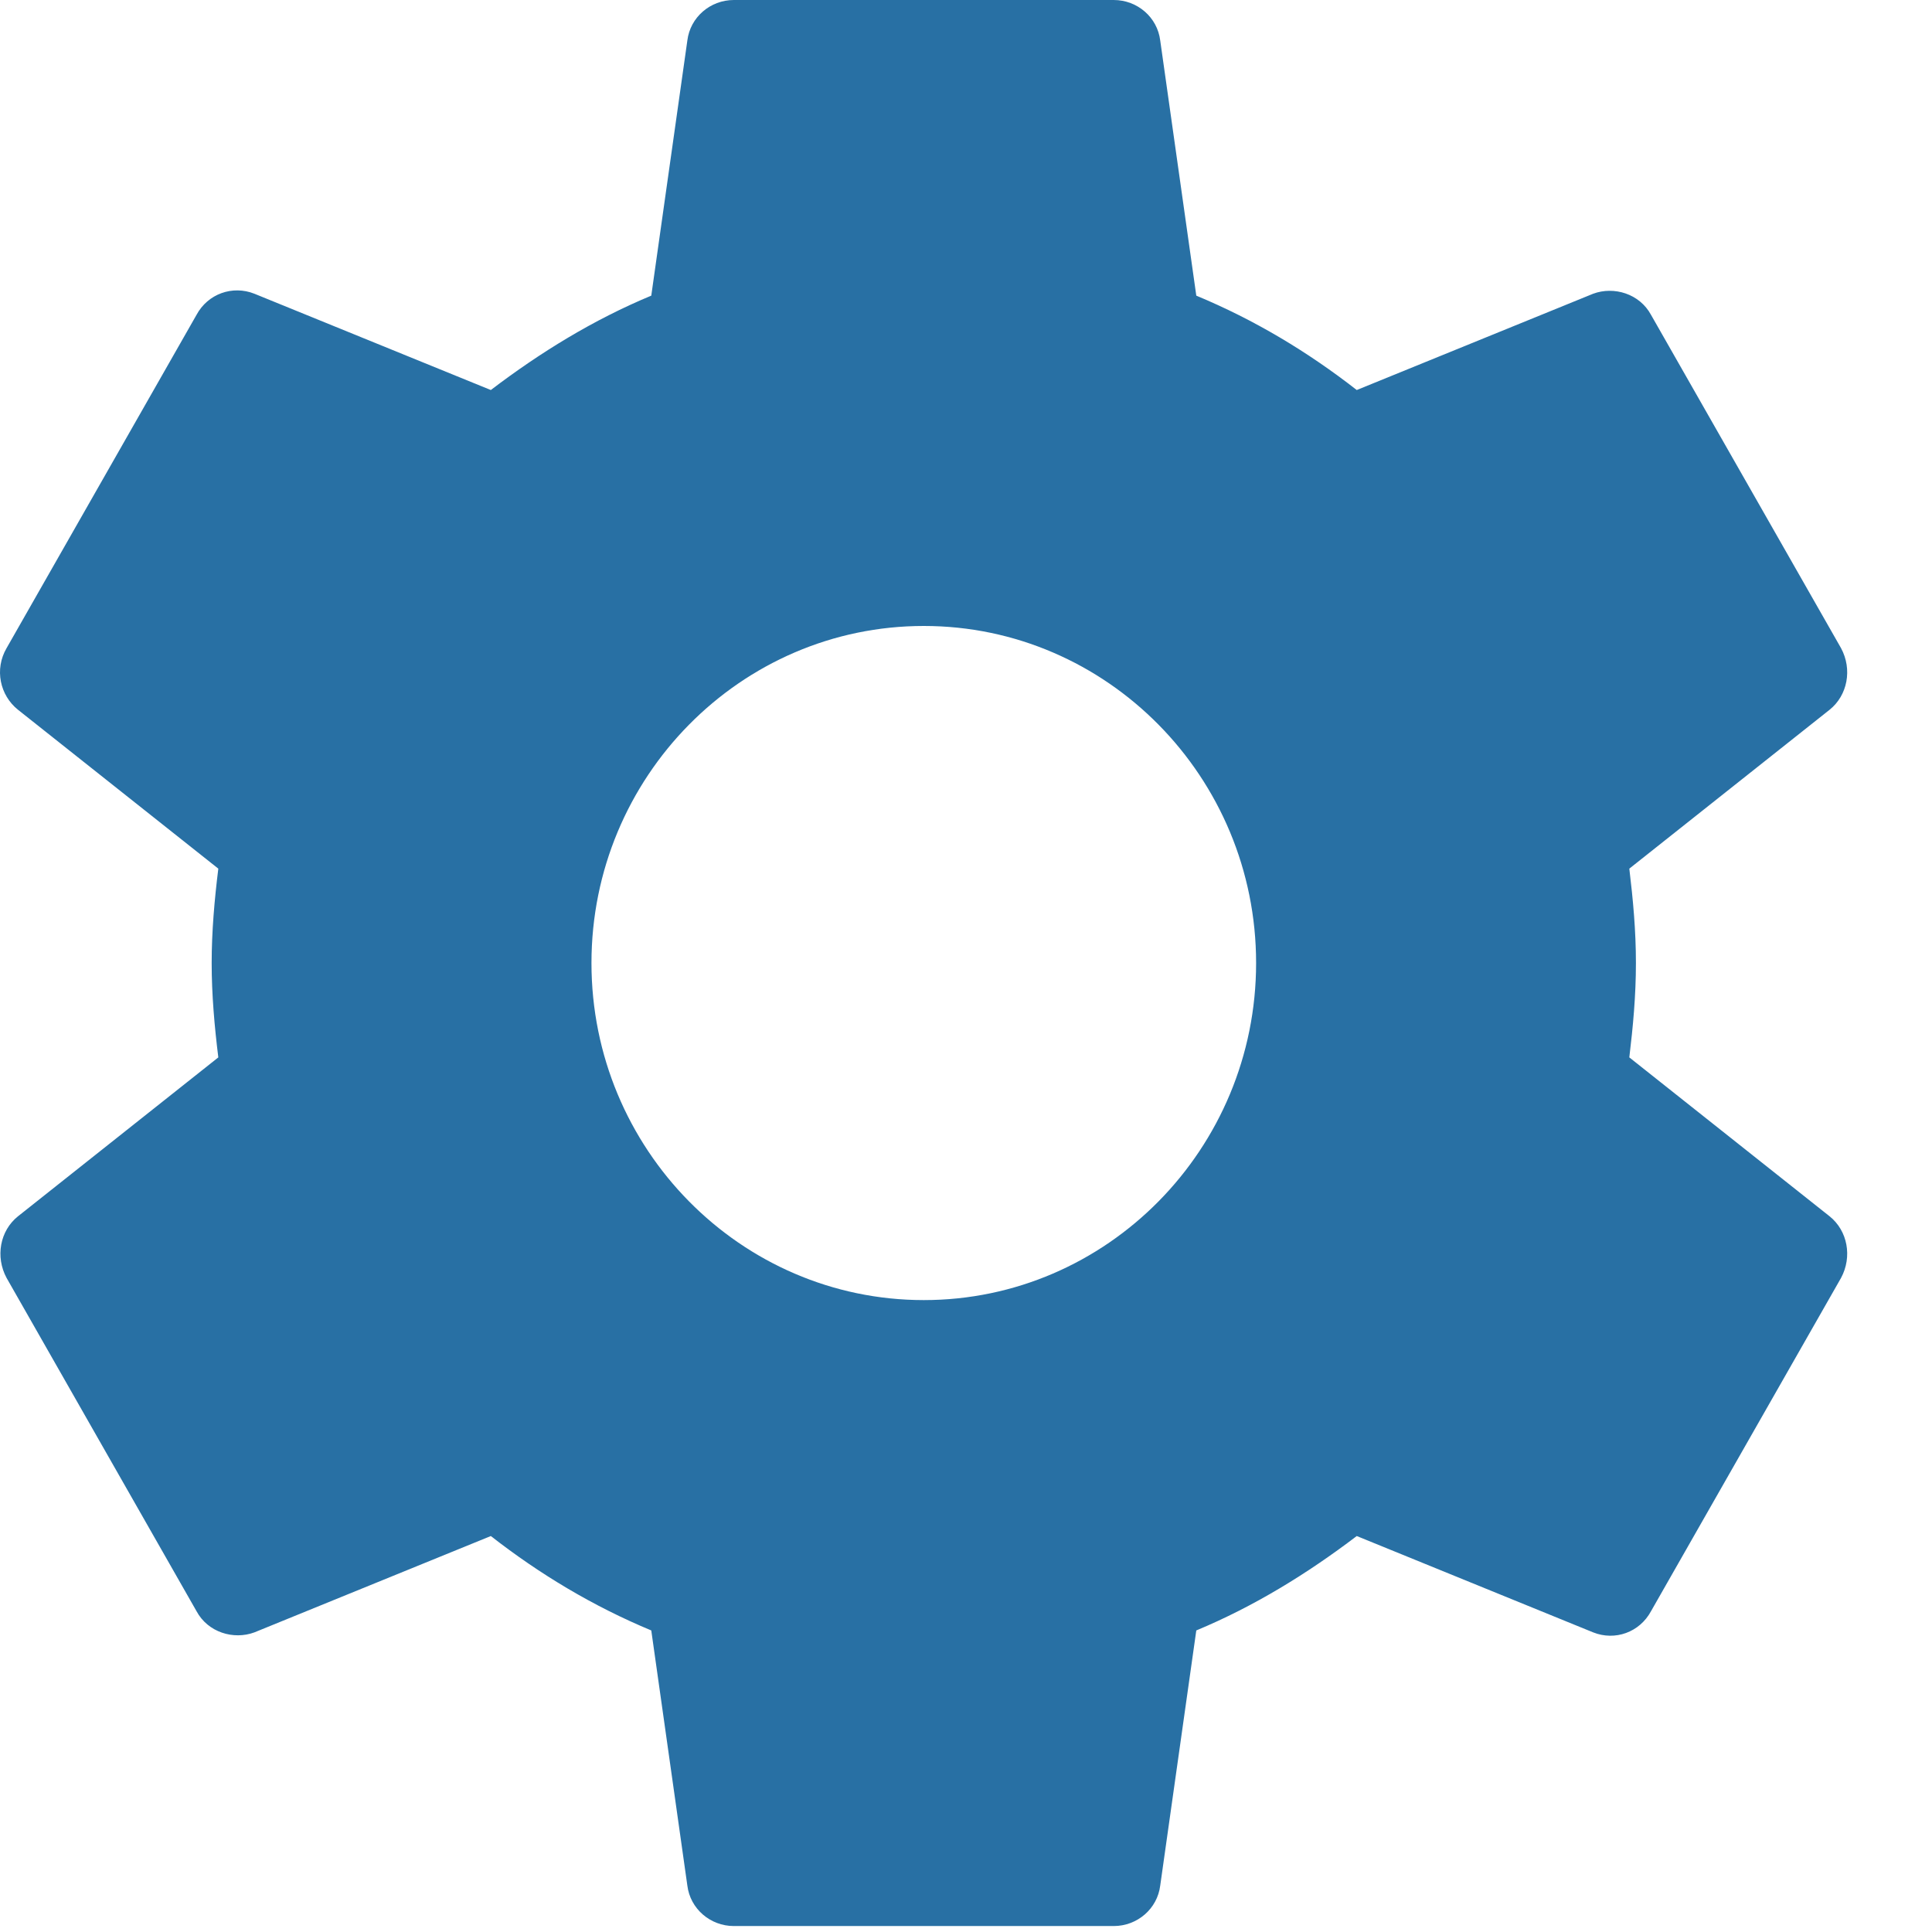
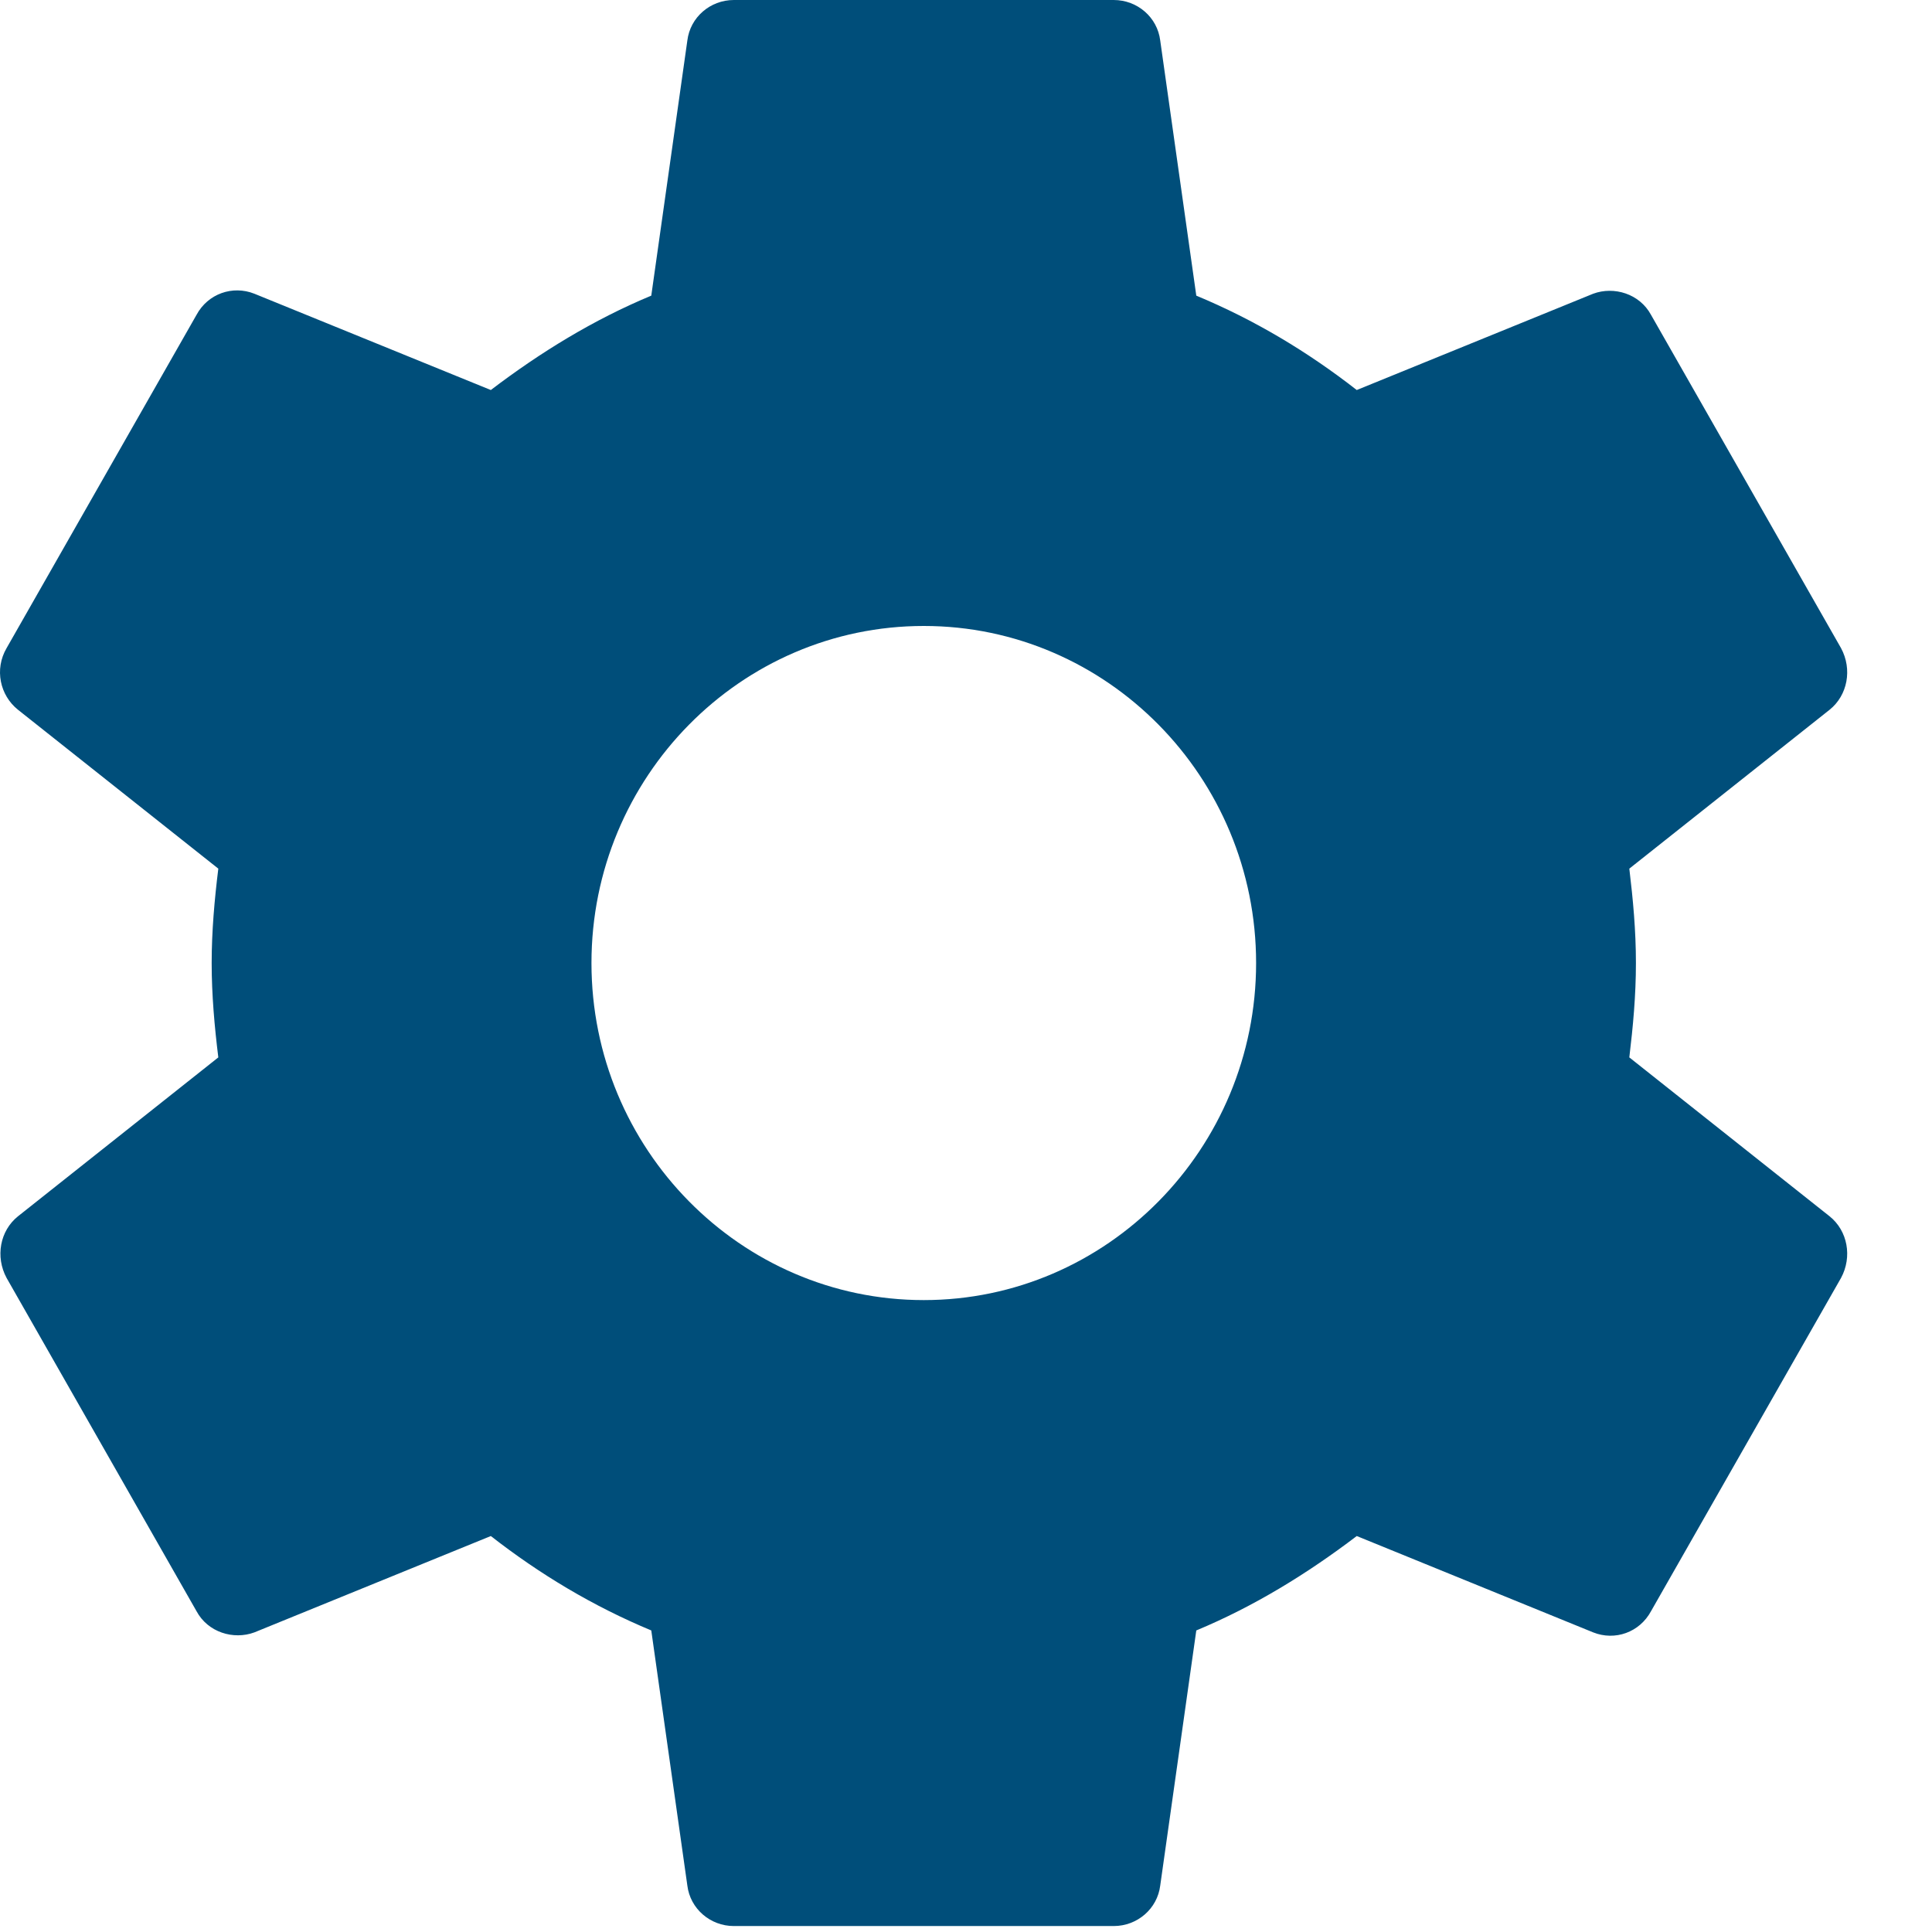
<svg xmlns="http://www.w3.org/2000/svg" version="1.1" viewBox="0 0 120 120">
  <g fill-rule="evenodd" fill="none">
-     <g fill="#2870a4">
+     <g fill="#004e7a">
      <path d="m101.2 65.677c0.23-1.914 0.41-3.828 0.41-5.862 0-2.033-0.18-3.947-0.41-5.862l12.44-9.869c1.12-0.897 1.42-2.512 0.71-3.828l-11.8-20.696c-0.71-1.316-2.3-1.795-3.595-1.316l-14.685 5.981c-3.066-2.392-6.369-4.366-9.966-5.862l-2.241-15.851c-0.177-1.435-1.416-2.512-2.89-2.512l-23.59-7.1054e-15c-1.474 0-2.713 1.077-2.89 2.512l-2.241 15.851c-3.597 1.496-6.9 3.529-9.966 5.862l-14.685-5.981c-1.356-0.539-2.89 0-3.597 1.316l-11.795 20.696c-0.767 1.316-0.413 2.931 0.708 3.828l12.443 9.869c-0.236 1.915-0.413 3.888-0.413 5.862s0.177 3.948 0.413 5.862l-12.443 9.87c-1.121 0.897-1.416 2.512-0.708 3.828l11.795 20.695c0.707 1.32 2.3 1.8 3.597 1.32l14.685-5.984c3.066 2.392 6.369 4.366 9.966 5.864l2.241 15.85c0.177 1.43 1.416 2.51 2.89 2.51h23.59c1.474 0 2.713-1.08 2.89-2.51l2.241-15.85c3.597-1.498 6.9-3.532 9.966-5.864l14.685 5.984c1.355 0.54 2.885 0 3.595-1.32l11.8-20.695c0.71-1.316 0.41-2.931-0.71-3.828l-12.44-9.87zm-43.822 15.074c-11.382 0-20.641-9.391-20.641-20.936 0-11.544 9.259-20.935 20.641-20.935s20.641 9.391 20.641 20.935c0 11.545-9.259 20.936-20.641 20.936z" />
    </g>
  </g>
</svg>
